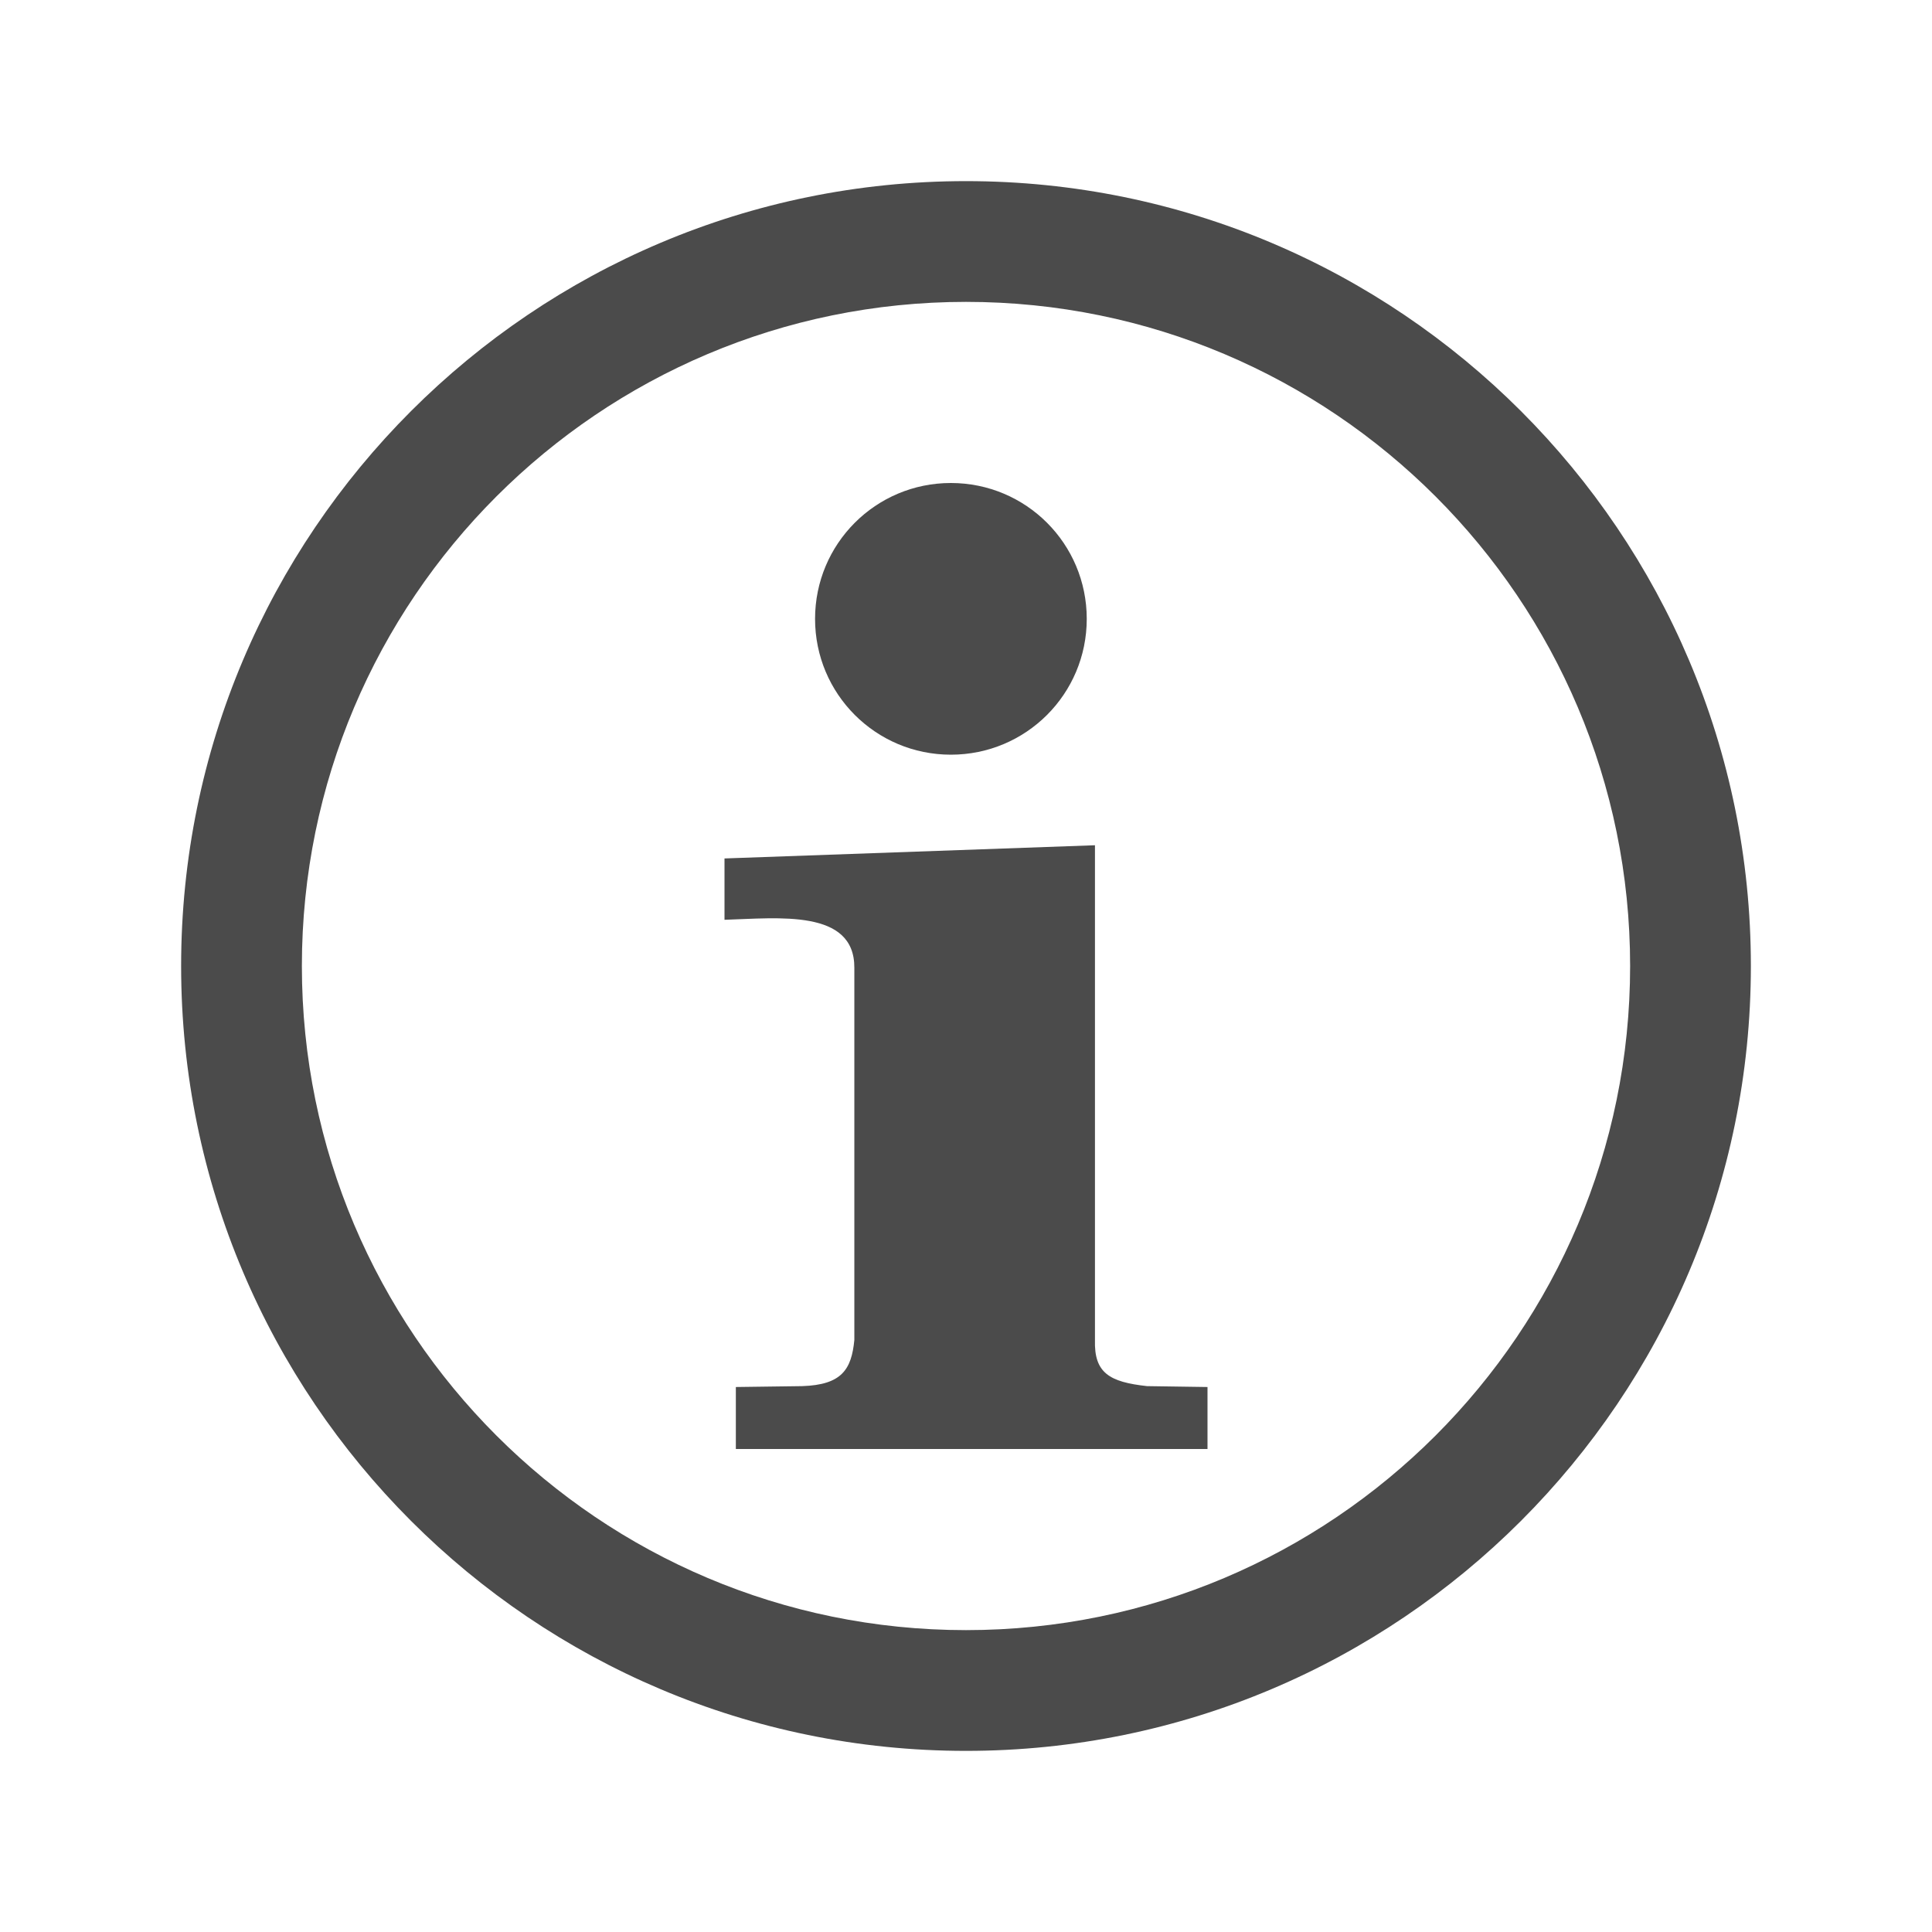
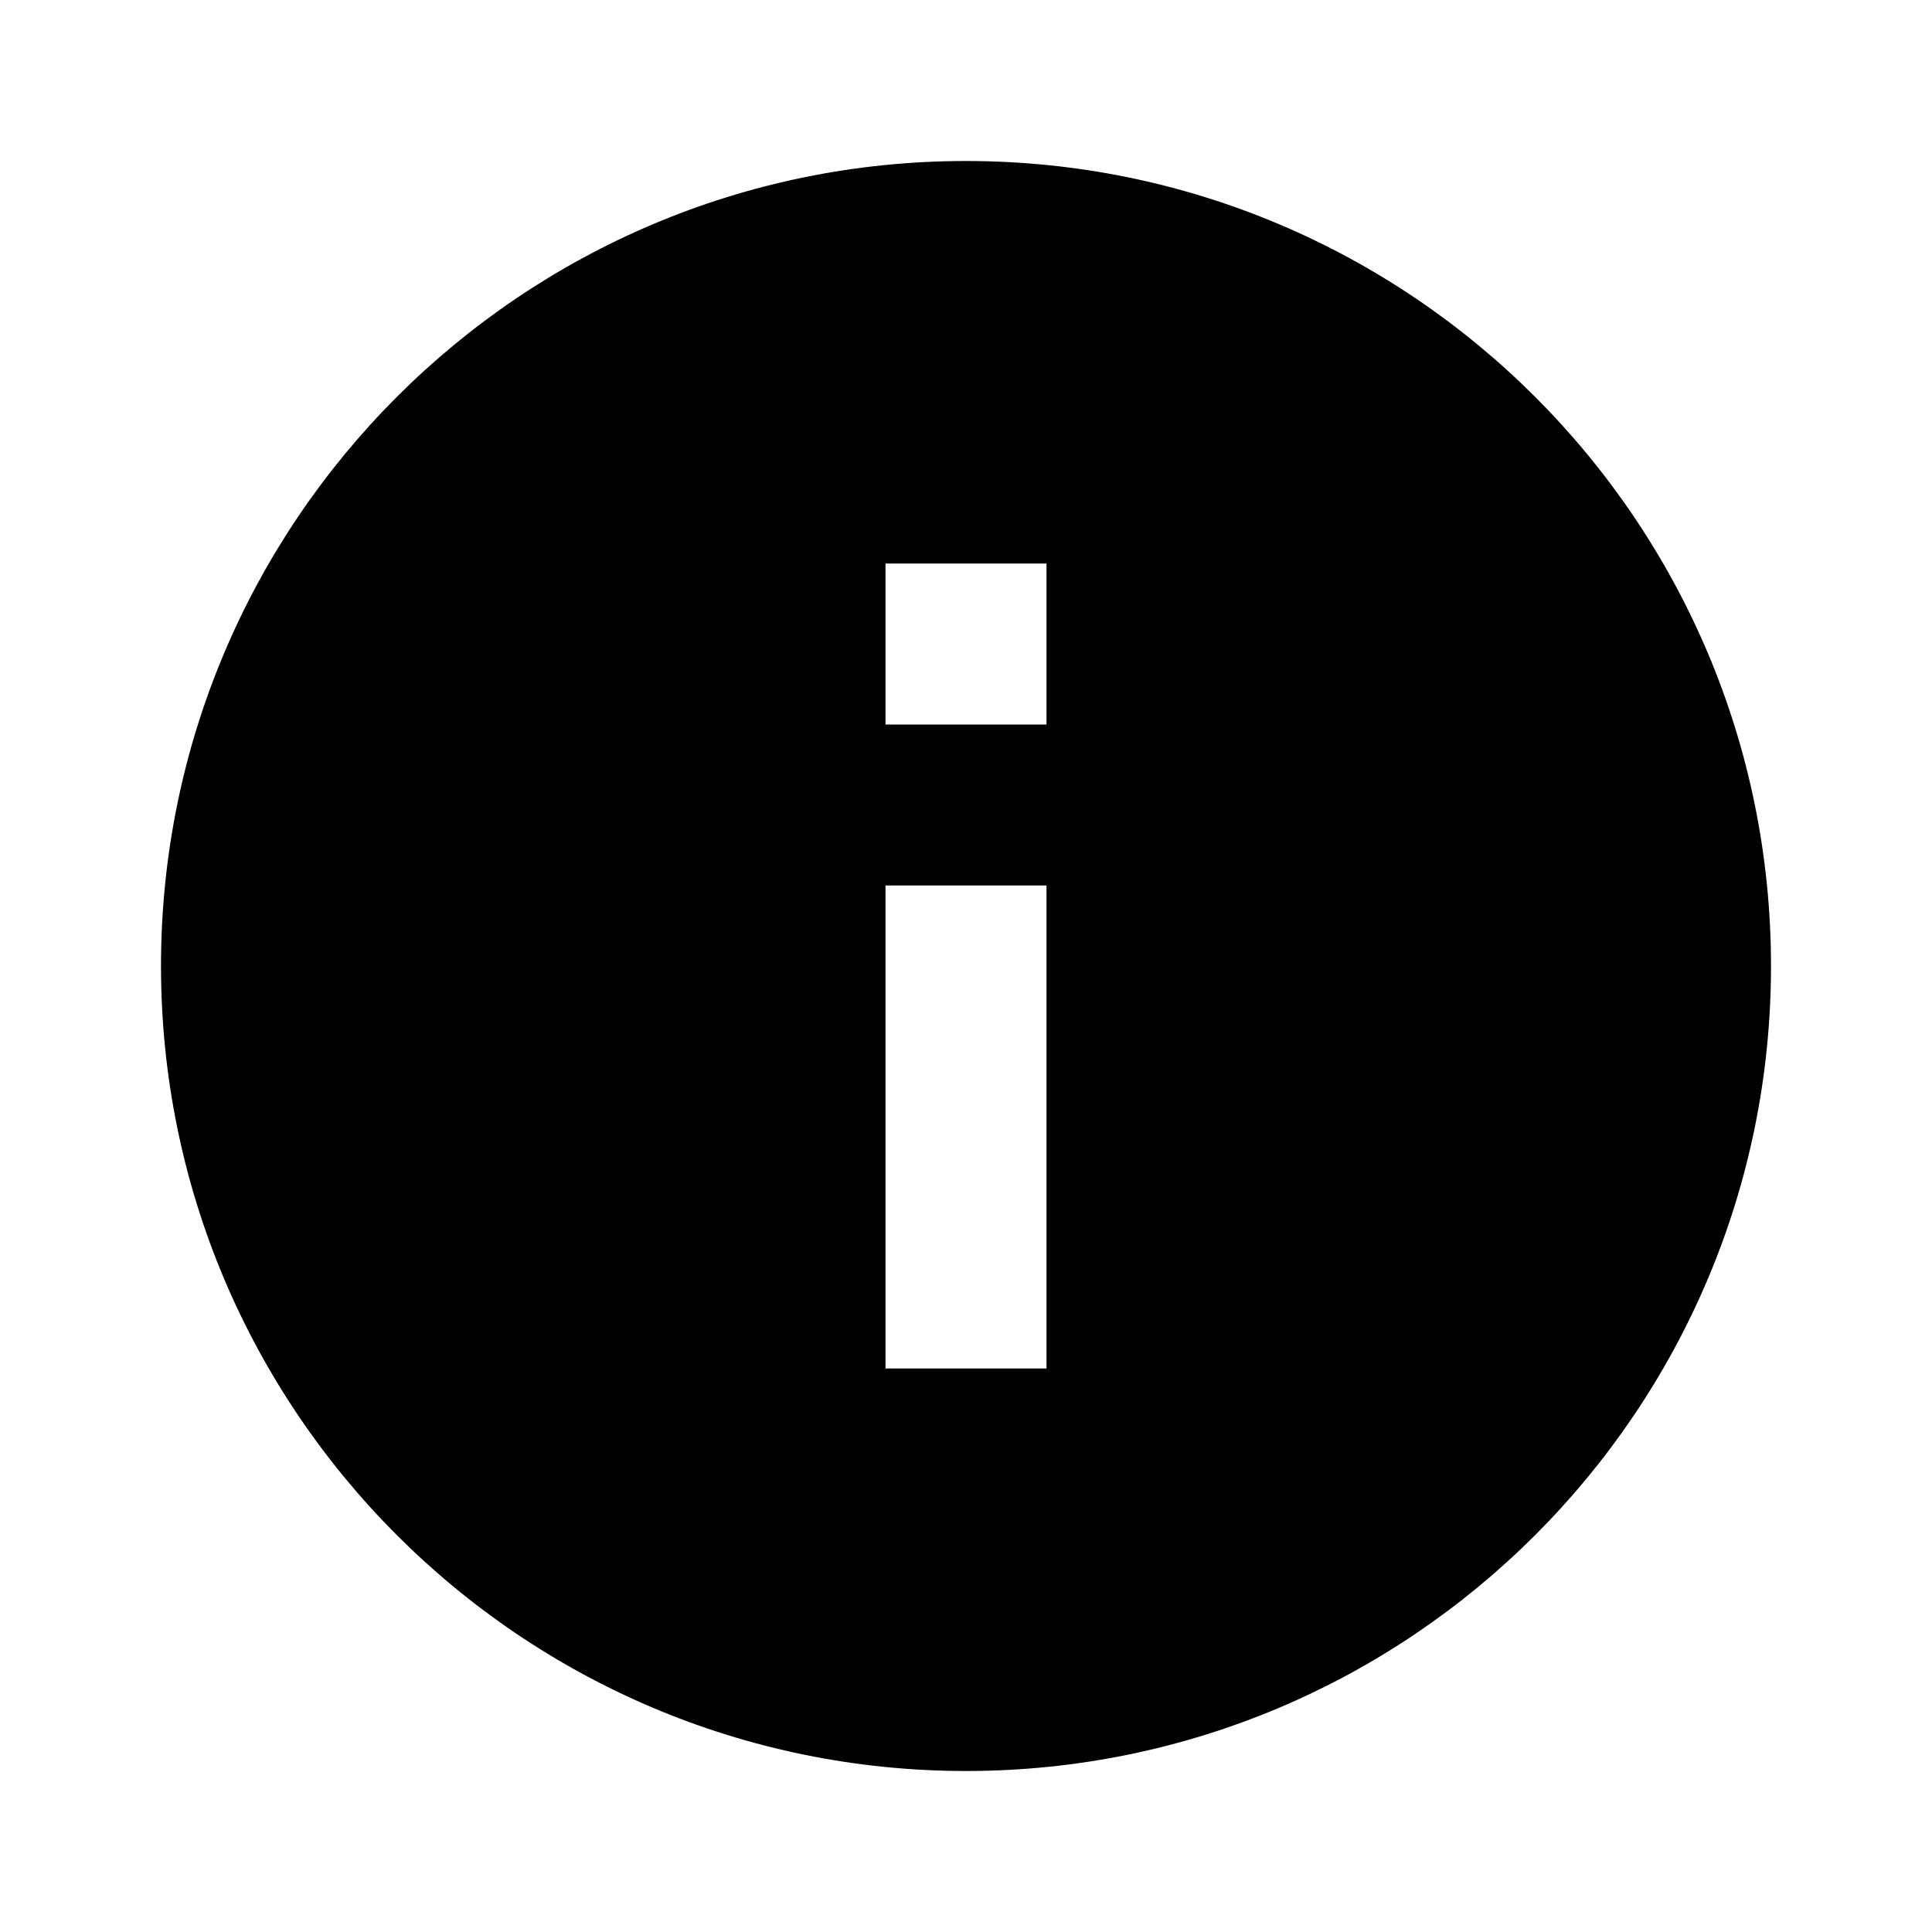
- <svg xmlns="http://www.w3.org/2000/svg" width="24pt" height="24pt" viewBox="0 0 24 24" version="1.1">
-   <g id="surface1">
-     <path style=" stroke:none;fill-rule:nonzero;fill:rgb(29.412%,29.412%,29.412%);fill-opacity:1;" d="M 12 2.25 C 6.617 2.25 2.25 6.617 2.25 12 C 2.25 17.383 6.617 21.75 12 21.75 C 17.383 21.75 21.75 17.383 21.75 12 C 21.75 6.617 17.383 2.25 12 2.25 Z M 12 3.75 C 16.555 3.75 20.25 7.445 20.25 12 C 20.25 16.555 16.555 20.25 12 20.25 C 7.445 20.25 3.75 16.555 3.75 12 C 3.75 7.445 7.445 3.75 12 3.75 Z M 12 3.75 " />
-     <path style=" stroke:none;fill-rule:nonzero;fill:rgb(29.412%,29.412%,29.412%);fill-opacity:1;" d="M 13.5 7.688 C 13.5 8.621 12.746 9.375 11.812 9.375 C 10.879 9.375 10.125 8.621 10.125 7.688 C 10.125 6.754 10.879 6 11.812 6 C 12.746 6 13.5 6.754 13.5 7.688 Z M 13.5 7.688 " />
-     <path style=" stroke:none;fill-rule:nonzero;fill:rgb(29.412%,29.412%,29.412%);fill-opacity:1;" d="M 13.602 16.645 C 13.59 17.055 13.781 17.168 14.25 17.219 L 15 17.23 L 15 18 L 9.141 18 L 9.141 17.23 L 9.965 17.219 C 10.457 17.203 10.578 17.012 10.613 16.645 L 10.613 12.023 C 10.617 11.289 9.668 11.406 9 11.426 L 9 10.664 L 13.602 10.5 " />
-   </g>
+ <svg xmlns="http://www.w3.org/2000/svg" viewBox="0 0 24 24" fill="black" width="18px" height="18px">
+   <path d="M0 0h24v24H0z" fill="none" />
+   <path d="M12 2C6.48 2 2 6.48 2 12s4.48 10 10 10 10-4.48 10-10S17.52 2 12 2zm1 15h-2v-6h2v6zm0-8h-2V7h2v2z" />
</svg>
